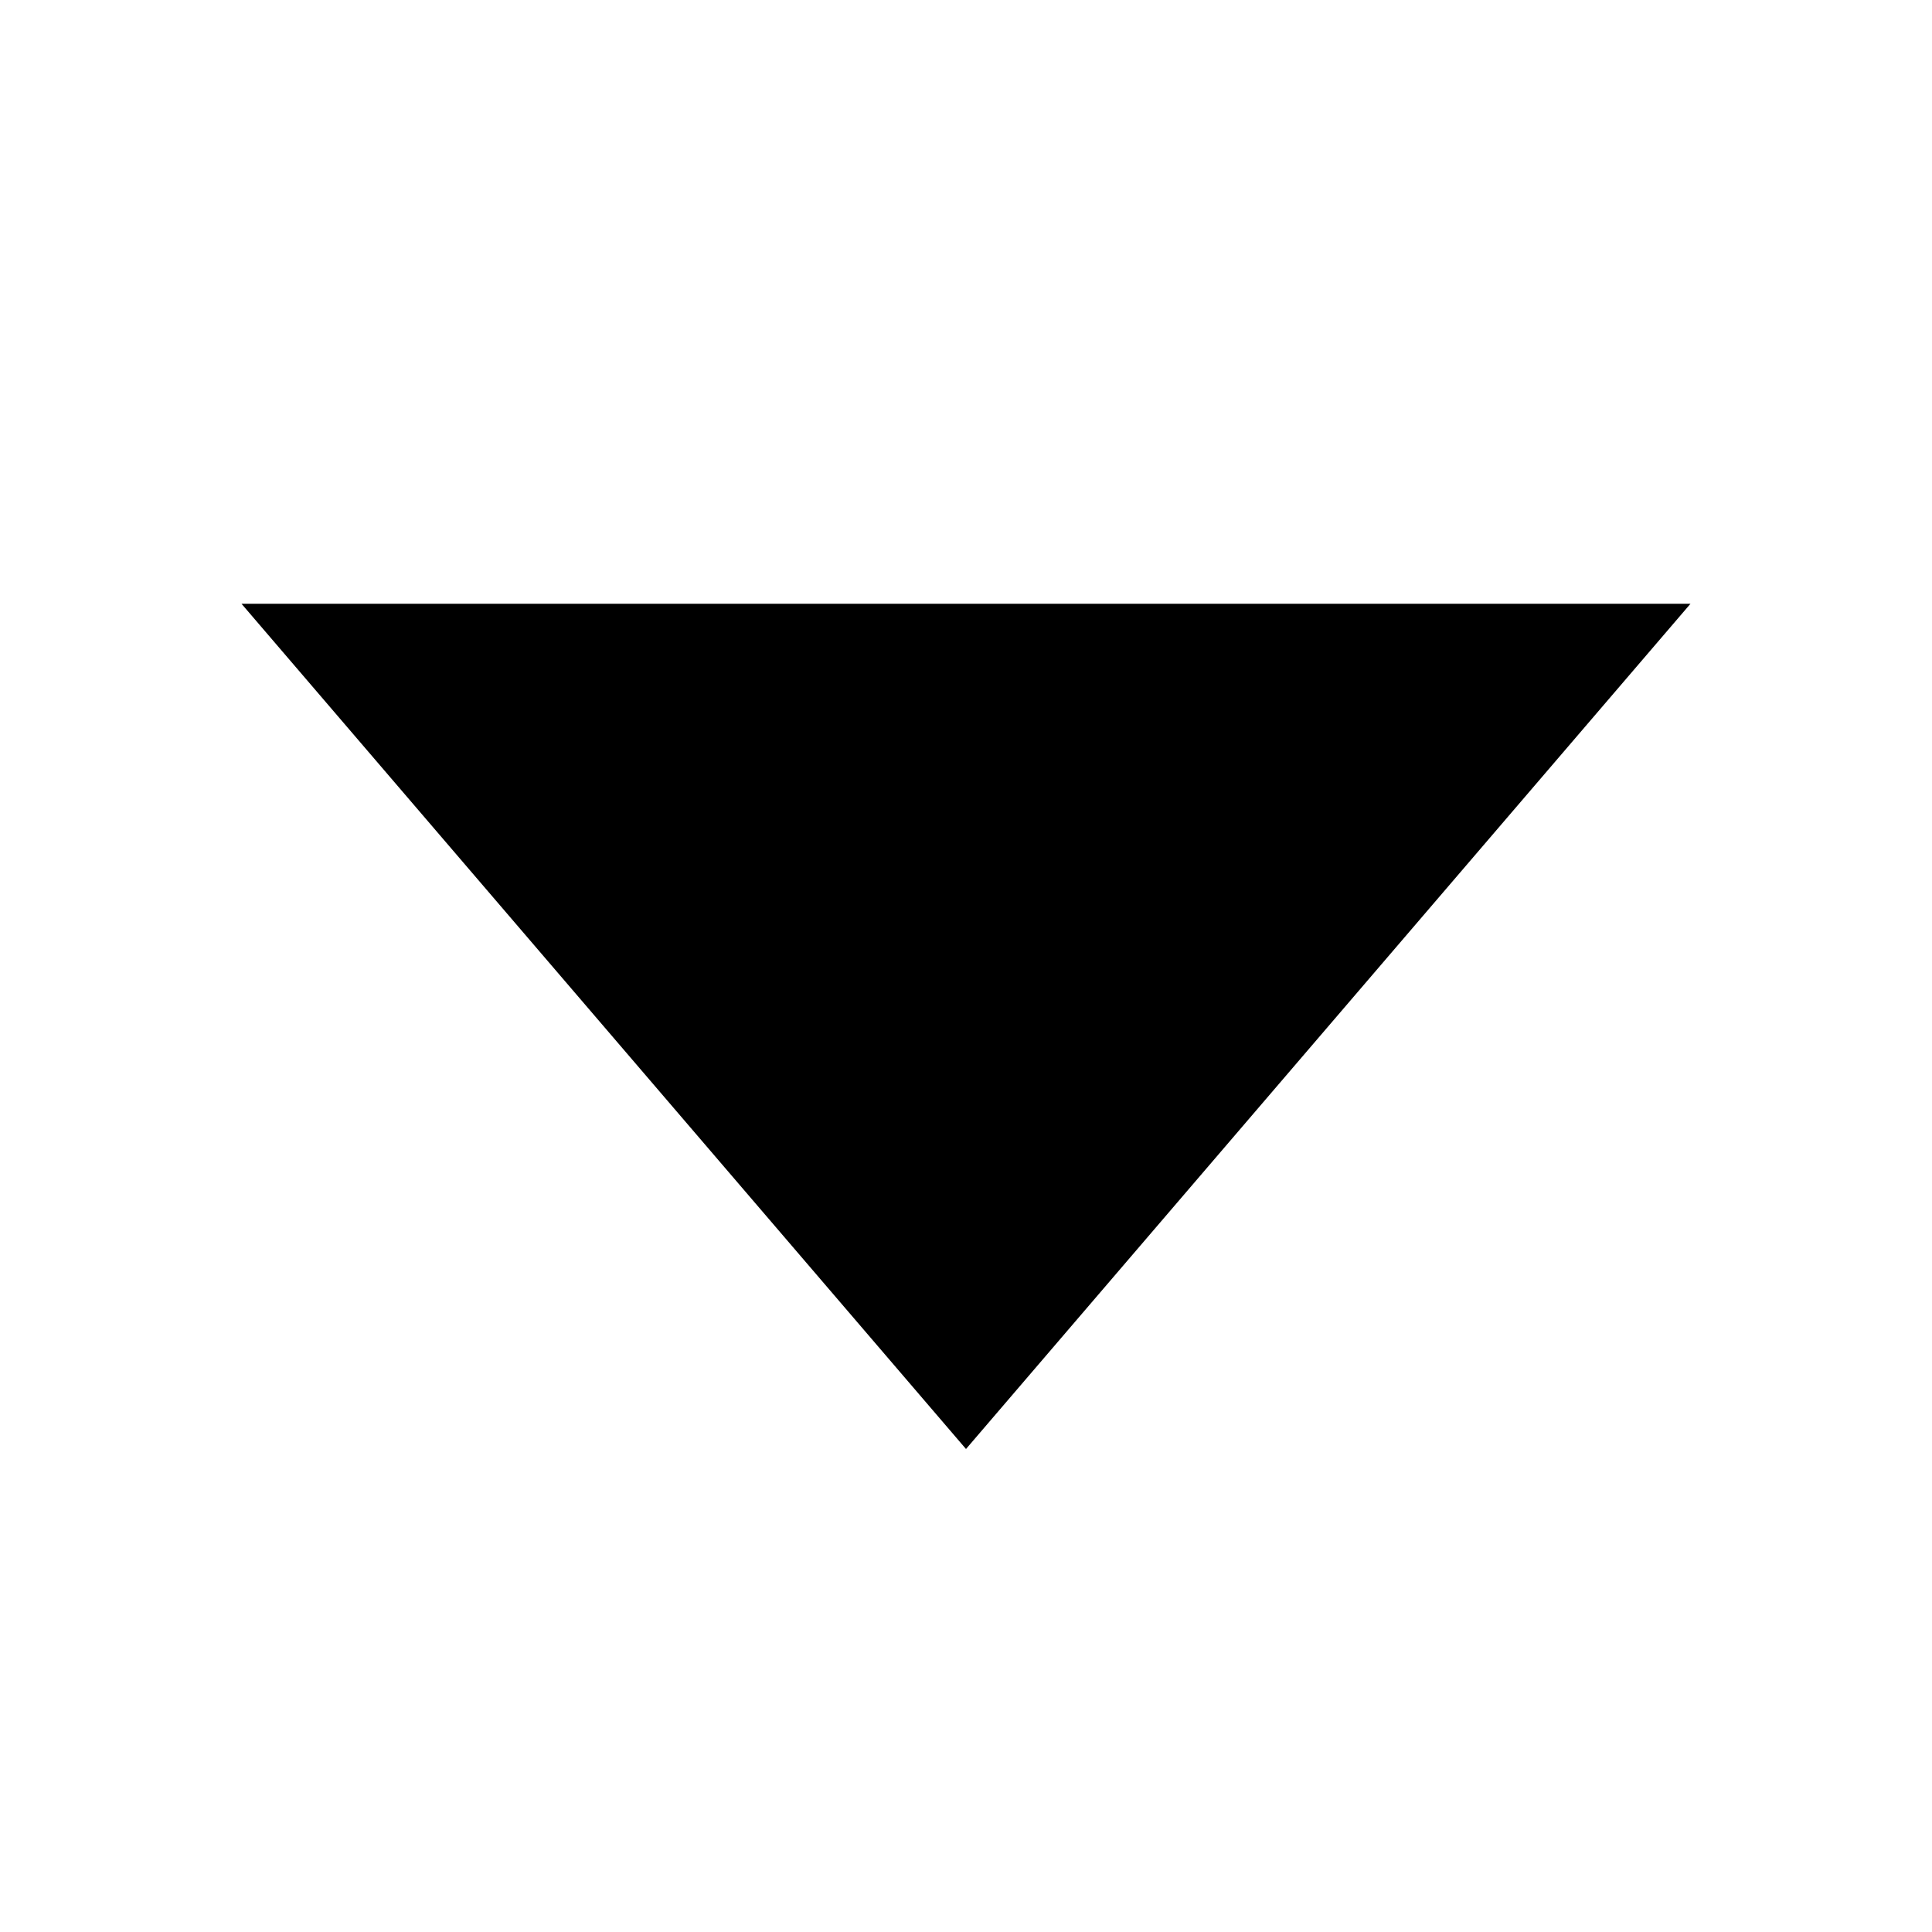
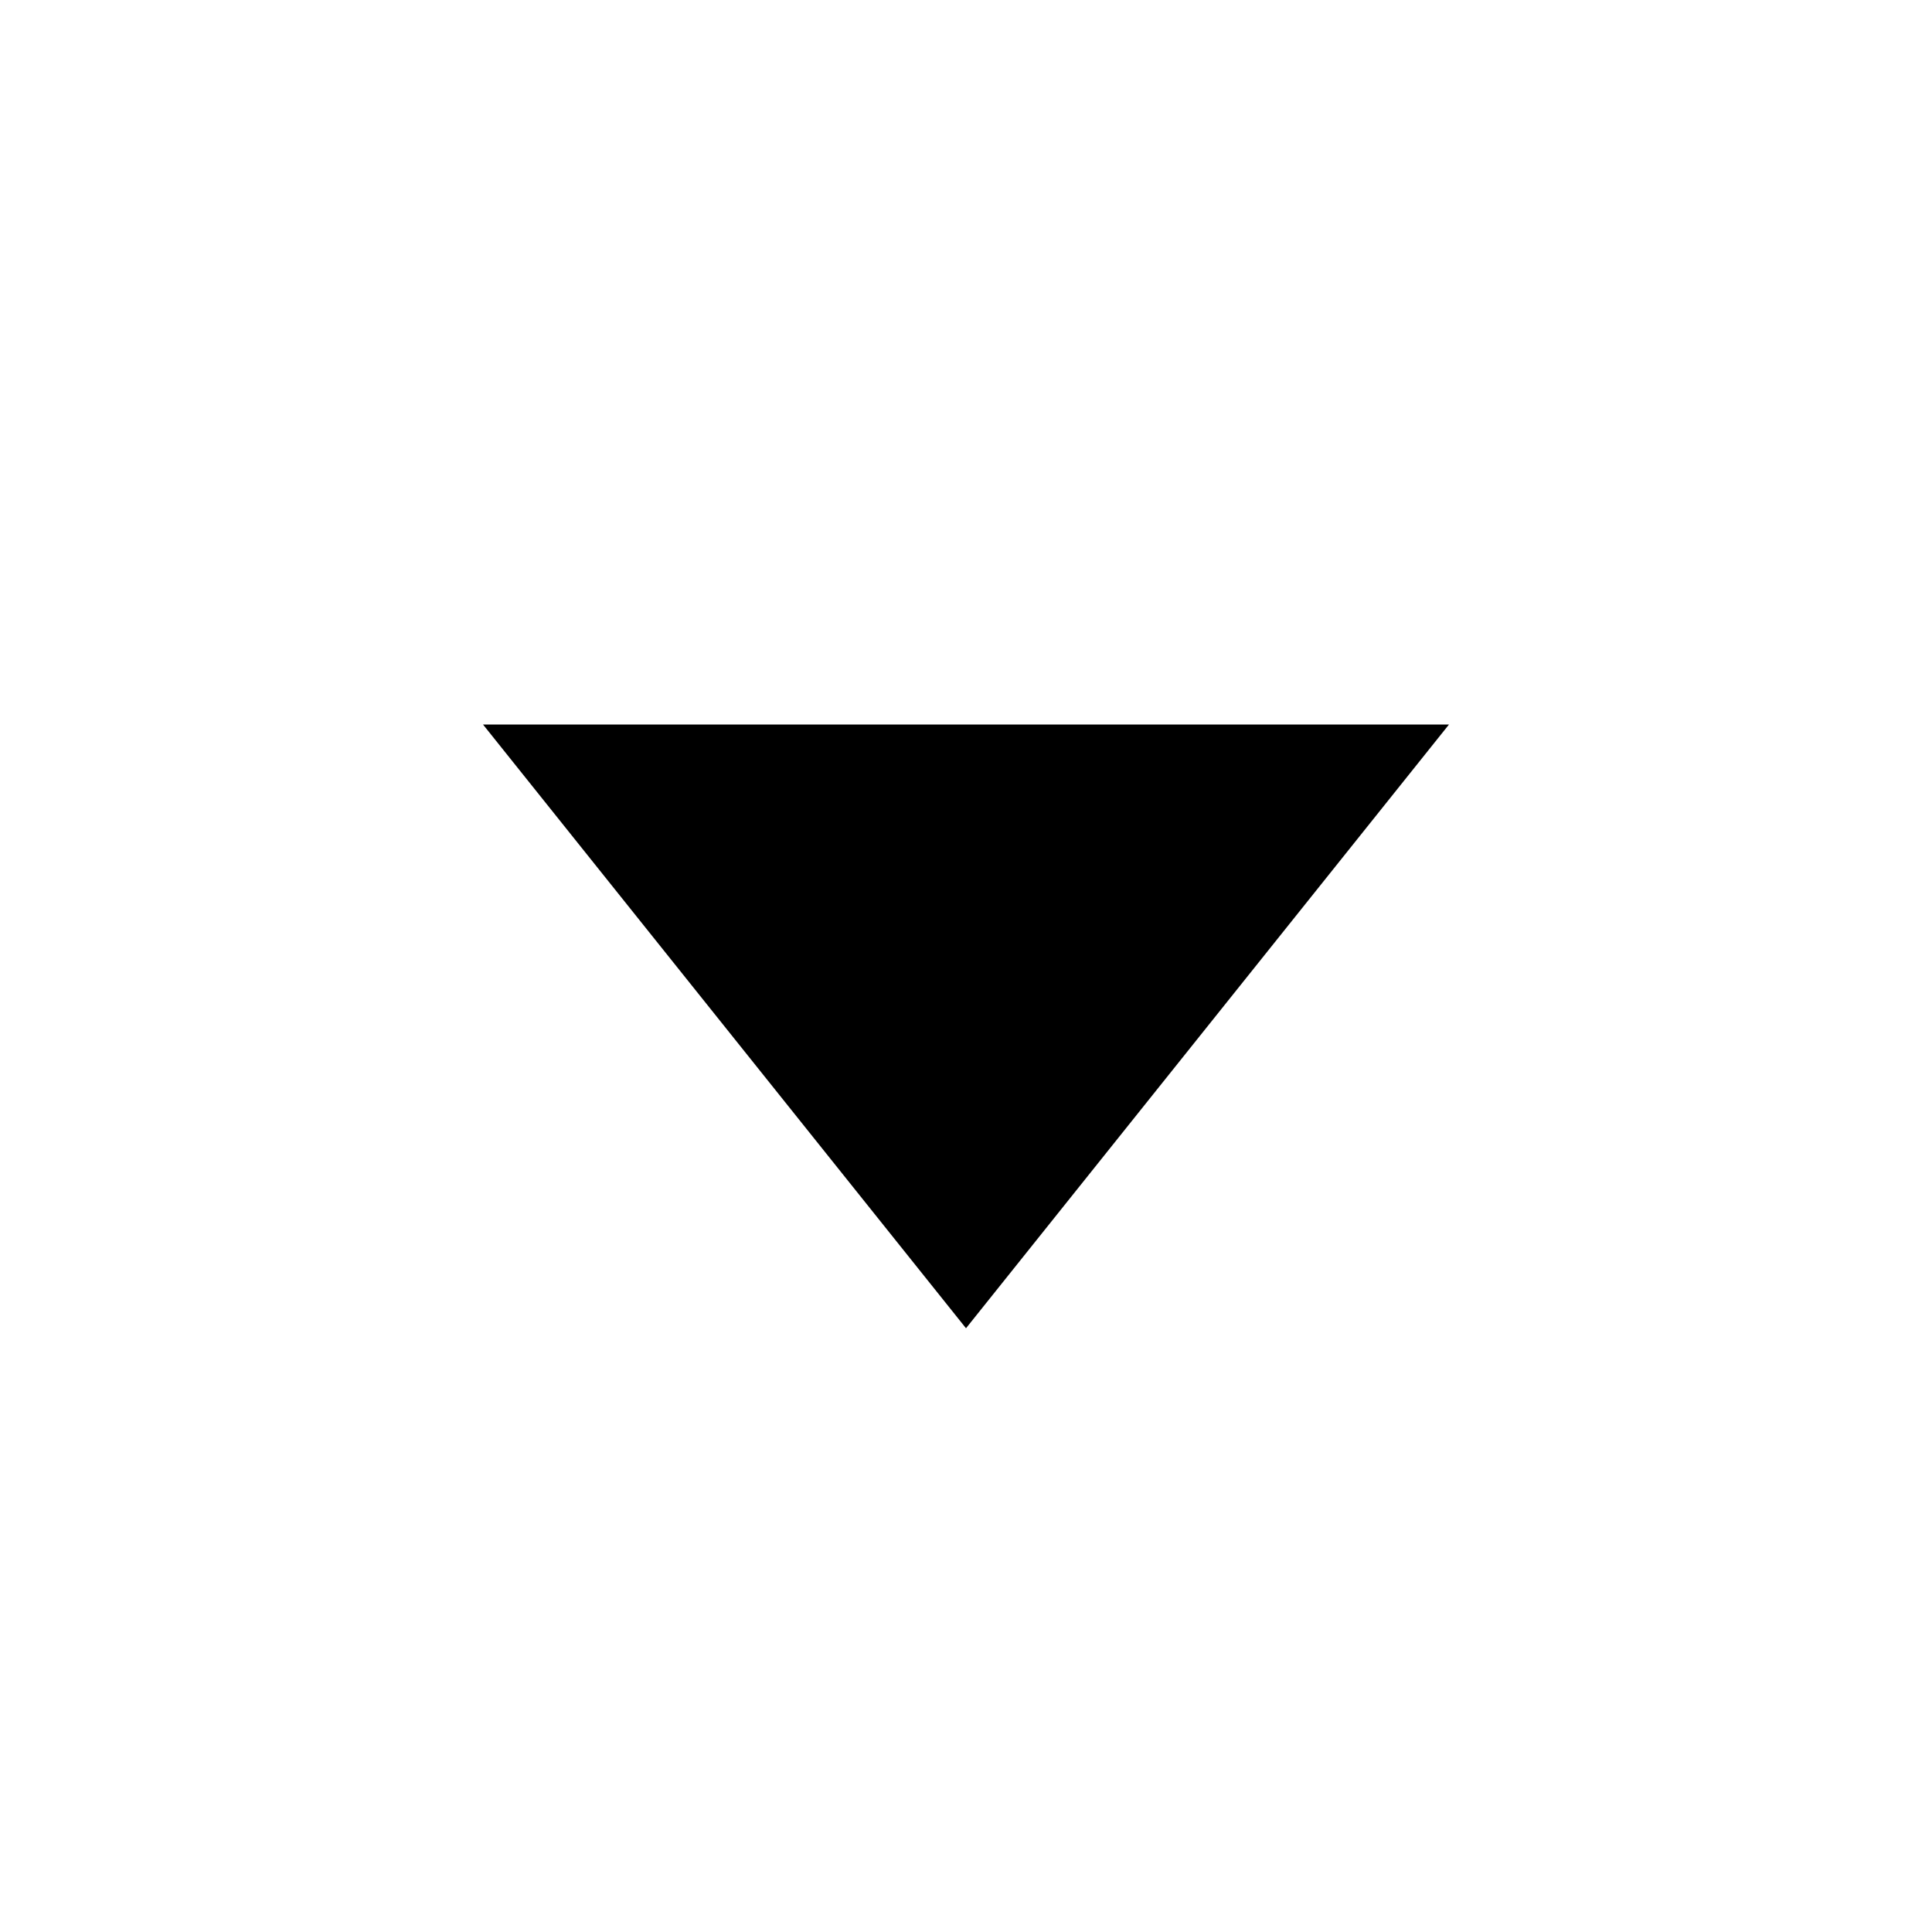
<svg xmlns="http://www.w3.org/2000/svg" version="1.1" id="icon" x="0px" y="0px" width="32px" height="32px" viewBox="0 0 32 32" style="enable-background:new 0 0 32 32;" xml:space="preserve">
  <style type="text/css">
	.st0{fill:none;}
</style>
-   <polygon points="28,10 16,24 4,10 " />
+   <polygon points="24,12 16,22 8,12 " />
  <rect id="_Transparent_Rectangle_" class="st0" width="32" height="32" />
</svg>
